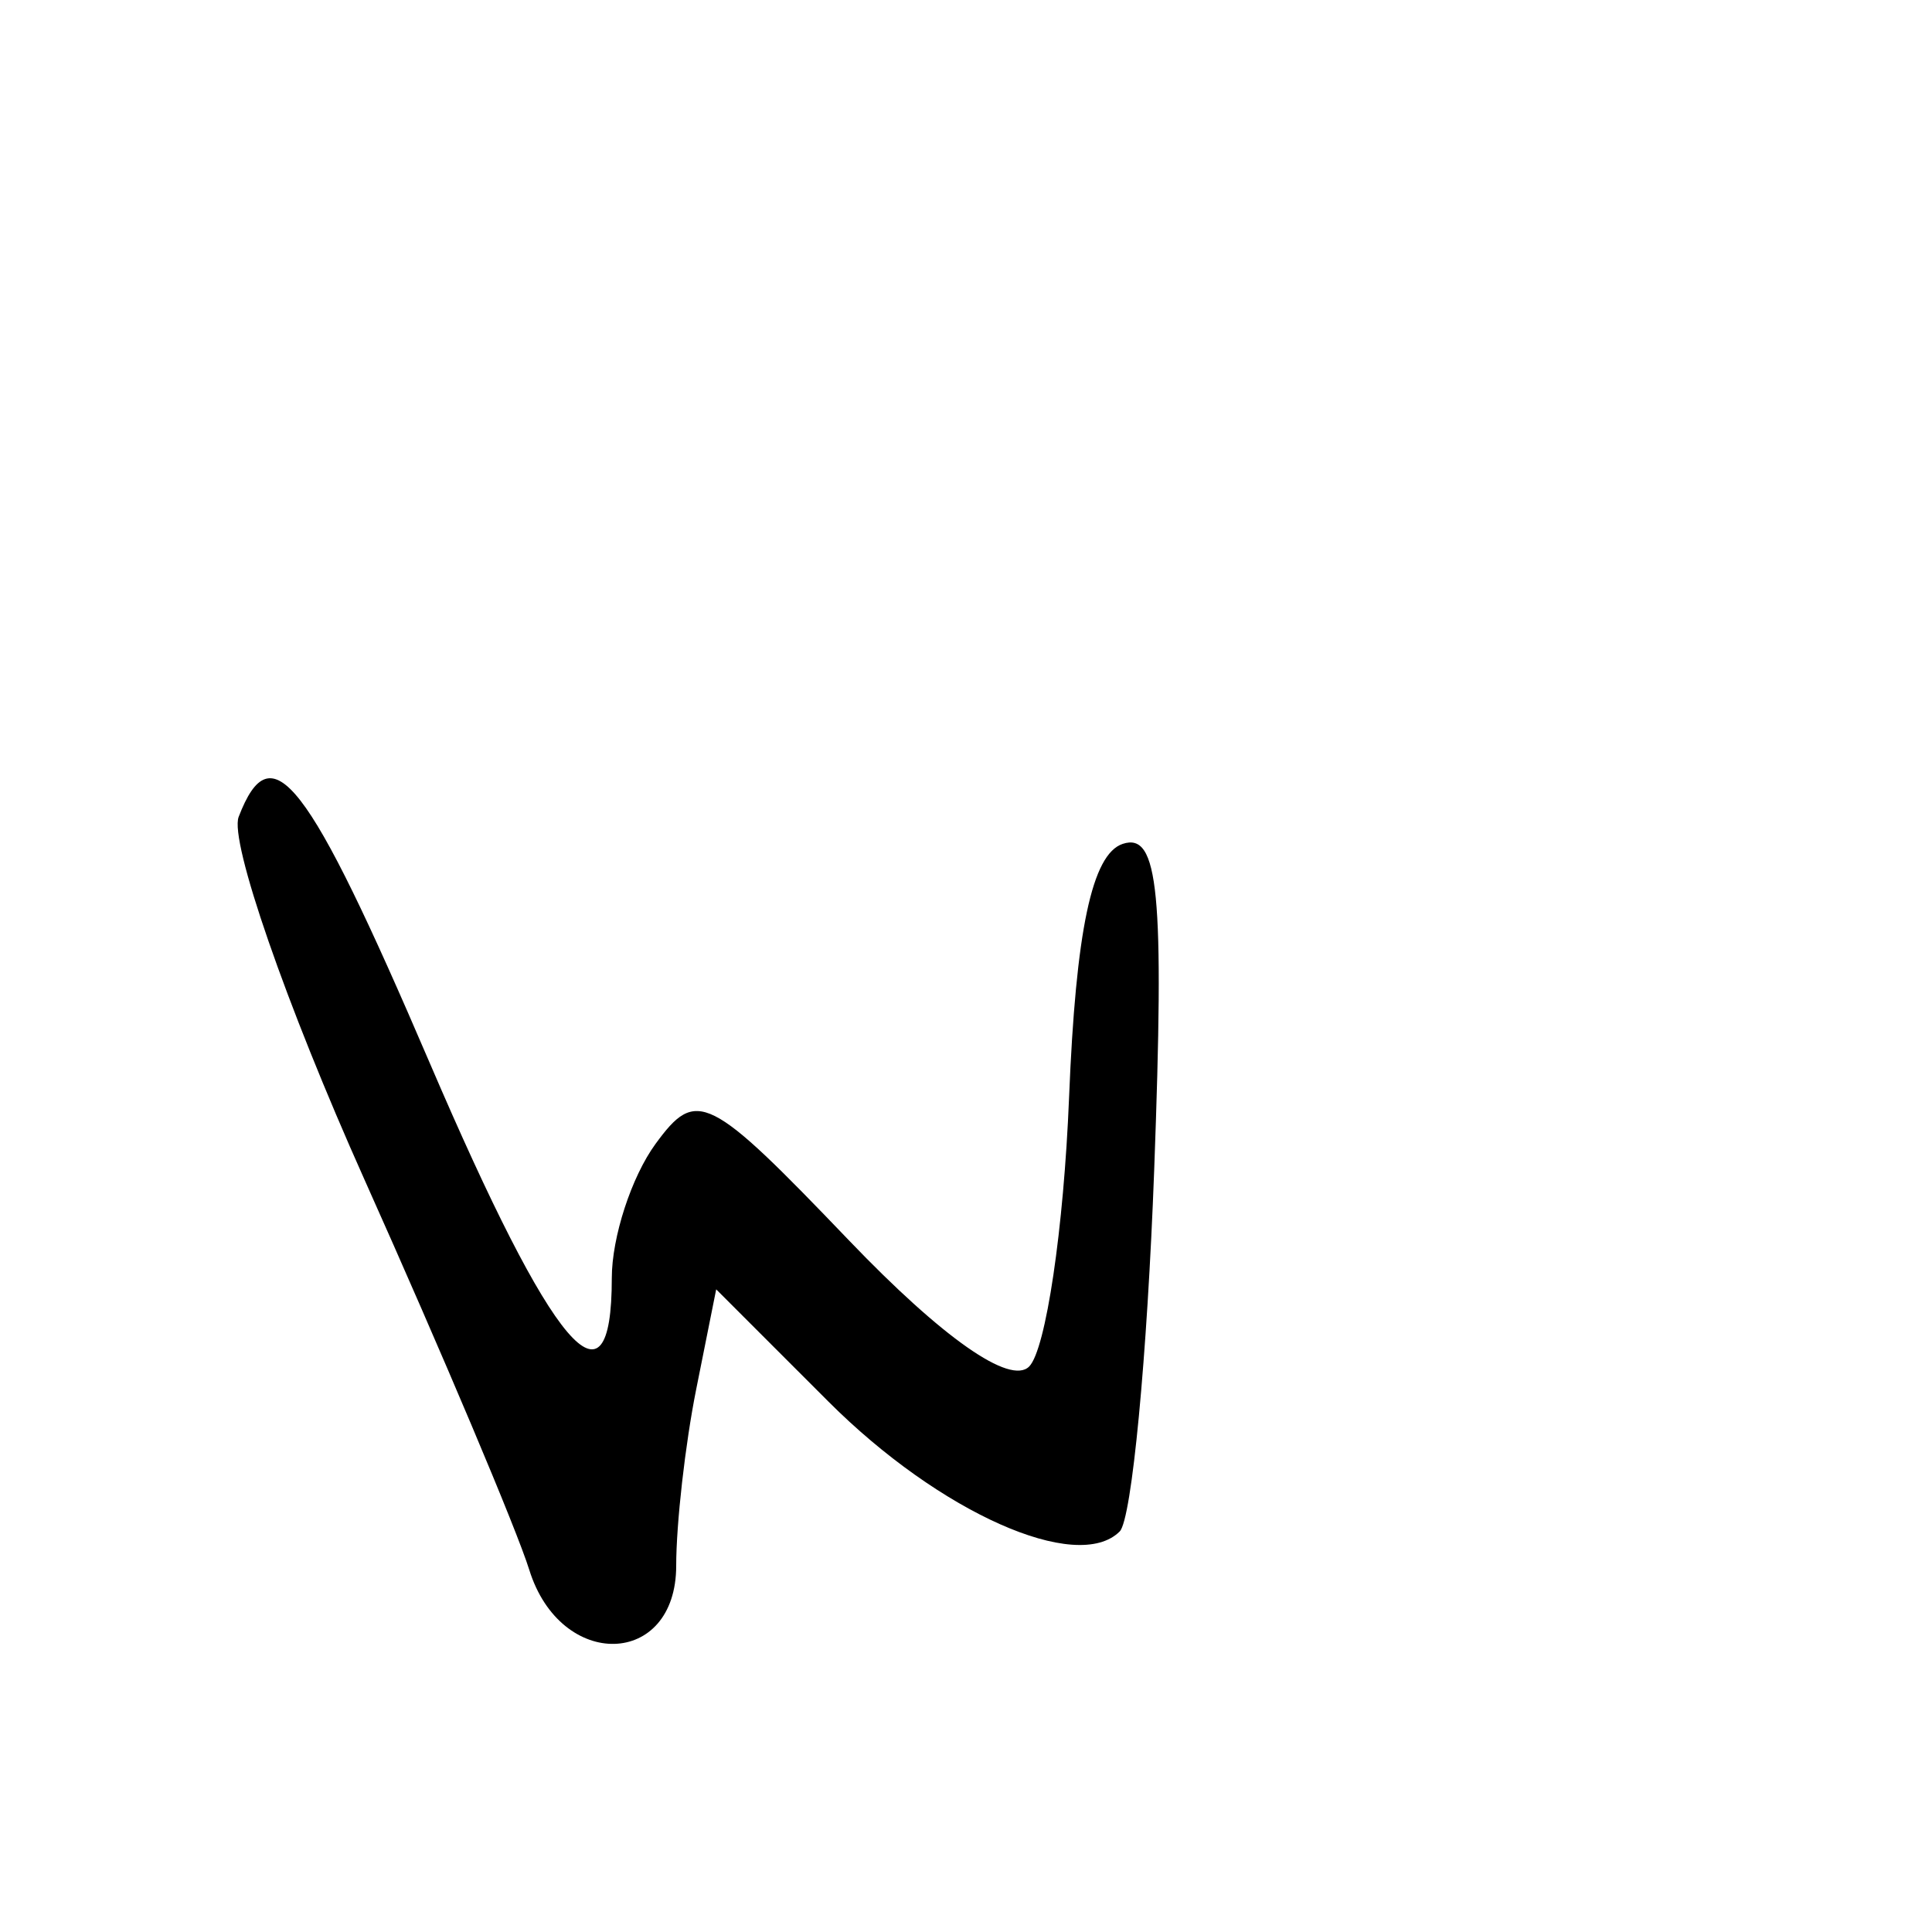
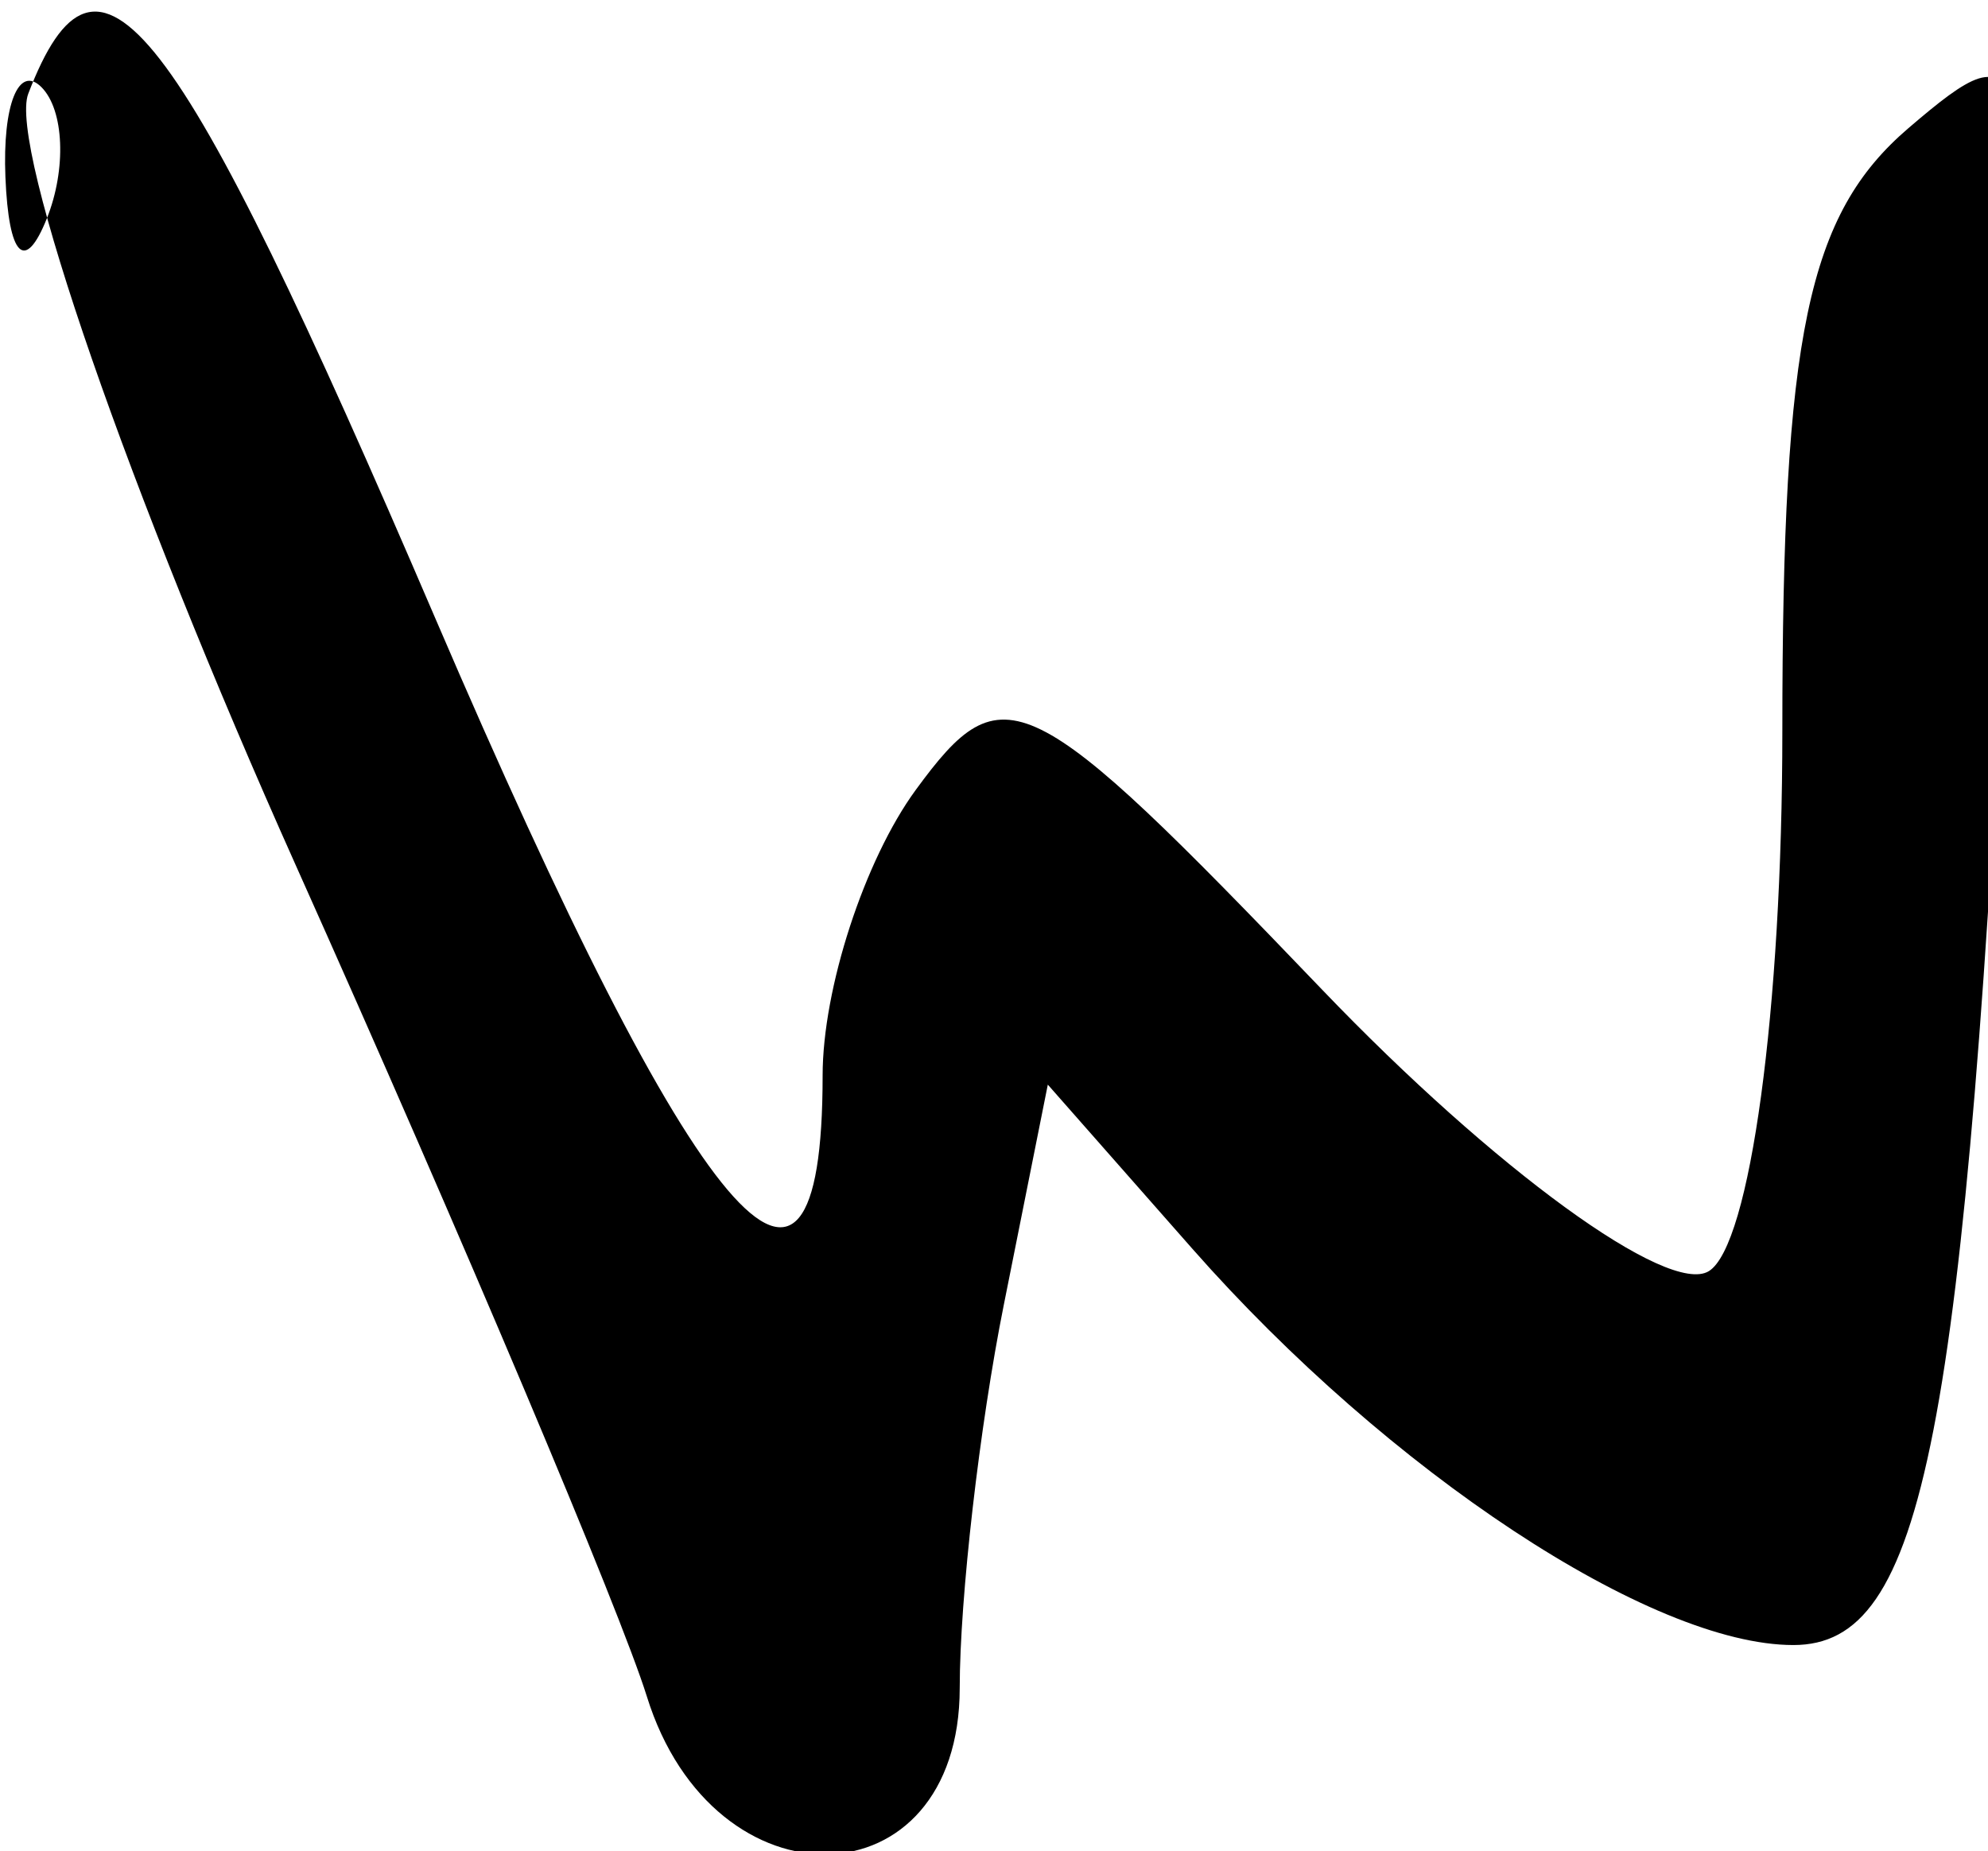
- <svg xmlns="http://www.w3.org/2000/svg" viewBox="0 0 60 60" version="1.1">
-   <path d="M 7.412 25.368 C 7.123 26.121, 8.878 31.183, 11.312 36.618 C 13.746 42.053, 16.051 47.513, 16.436 48.750 C 17.411 51.889, 21 51.791, 21 48.625 C 21 47.319, 21.279 44.853, 21.621 43.146 L 22.242 40.042 25.729 43.529 C 29.174 46.974, 33.452 48.881, 34.774 47.560 C 35.148 47.186, 35.630 42.126, 35.845 36.317 C 36.164 27.704, 35.983 25.838, 34.868 26.207 C 33.913 26.523, 33.410 28.898, 33.201 34.079 C 33.037 38.159, 32.479 41.921, 31.961 42.439 C 31.374 43.026, 29.275 41.557, 26.368 38.524 C 21.999 33.964, 21.633 33.781, 20.358 35.525 C 19.611 36.547, 19 38.421, 19 39.691 C 19 44.098, 17.182 41.952, 13.351 33.023 C 9.540 24.139, 8.432 22.711, 7.412 25.368" stroke="none" fill="black" fill-rule="evenodd" />
+ <svg xmlns="http://www.w3.org/2000/svg" width="29" height="27" viewBox="0 0 29 27" version="1.1">
+   <path d="M 0.412 1.368 C 0.123 2.121, 1.878 7.183, 4.312 12.618 C 6.746 18.053, 9.051 23.512, 9.436 24.750 C 10.411 27.889, 14 27.791, 14 24.625 C 14 23.319, 14.289 20.804, 14.643 19.037 L 15.285 15.824 17.393 18.218 C 20.262 21.476, 24.089 24, 26.161 24 C 28.069 24, 28.653 21.006, 29.304 7.896 C 29.666 0.592, 29.608 0.355, 27.840 1.869 C 26.369 3.129, 26 4.891, 26 10.663 C 26 14.721, 25.531 18.172, 24.928 18.545 C 24.338 18.909, 21.799 17.061, 19.286 14.438 C 14.992 9.957, 14.634 9.781, 13.358 11.525 C 12.611 12.547, 12 14.421, 12 15.691 C 12 20.098, 10.182 17.952, 6.351 9.023 C 2.540 0.139, 1.432 -1.289, 0.412 1.368 M 0.079 2.583 C 0.127 3.748, 0.364 3.985, 0.683 3.188 C 0.972 2.466, 0.936 1.603, 0.604 1.271 C 0.272 0.939, 0.036 1.529, 0.079 2.583" stroke="none" fill="black" fill-rule="evenodd" />
</svg>
